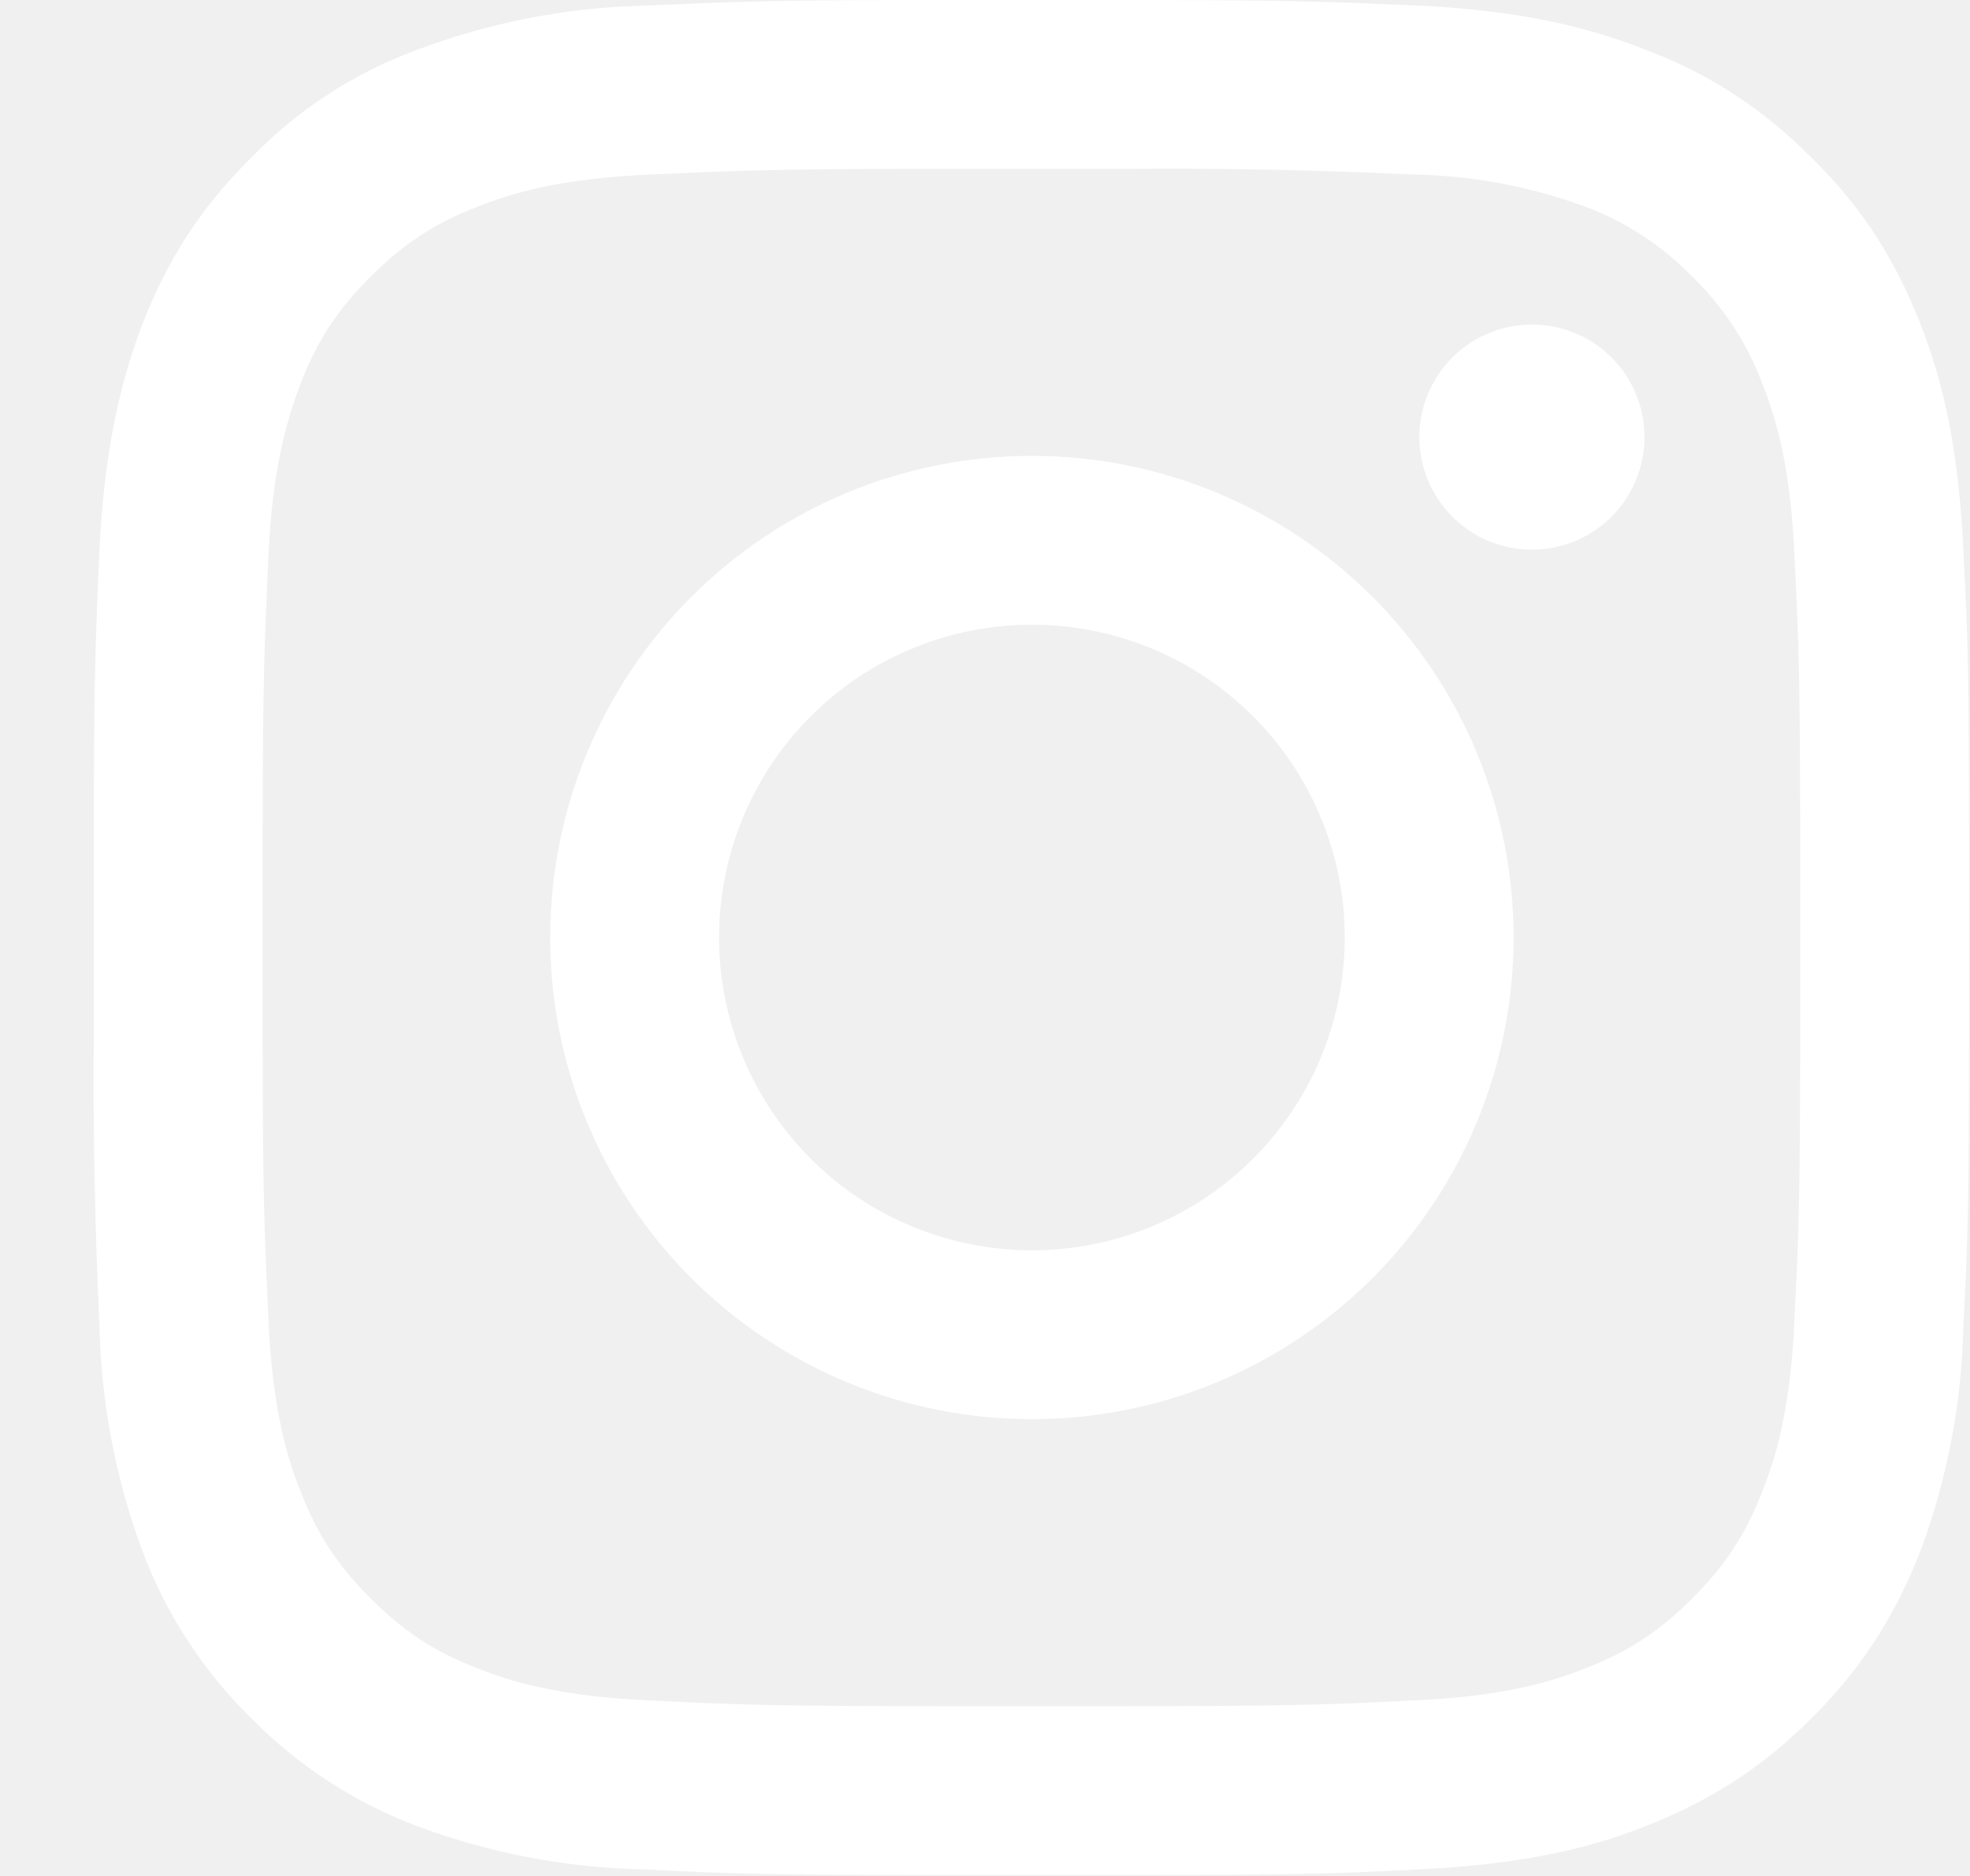
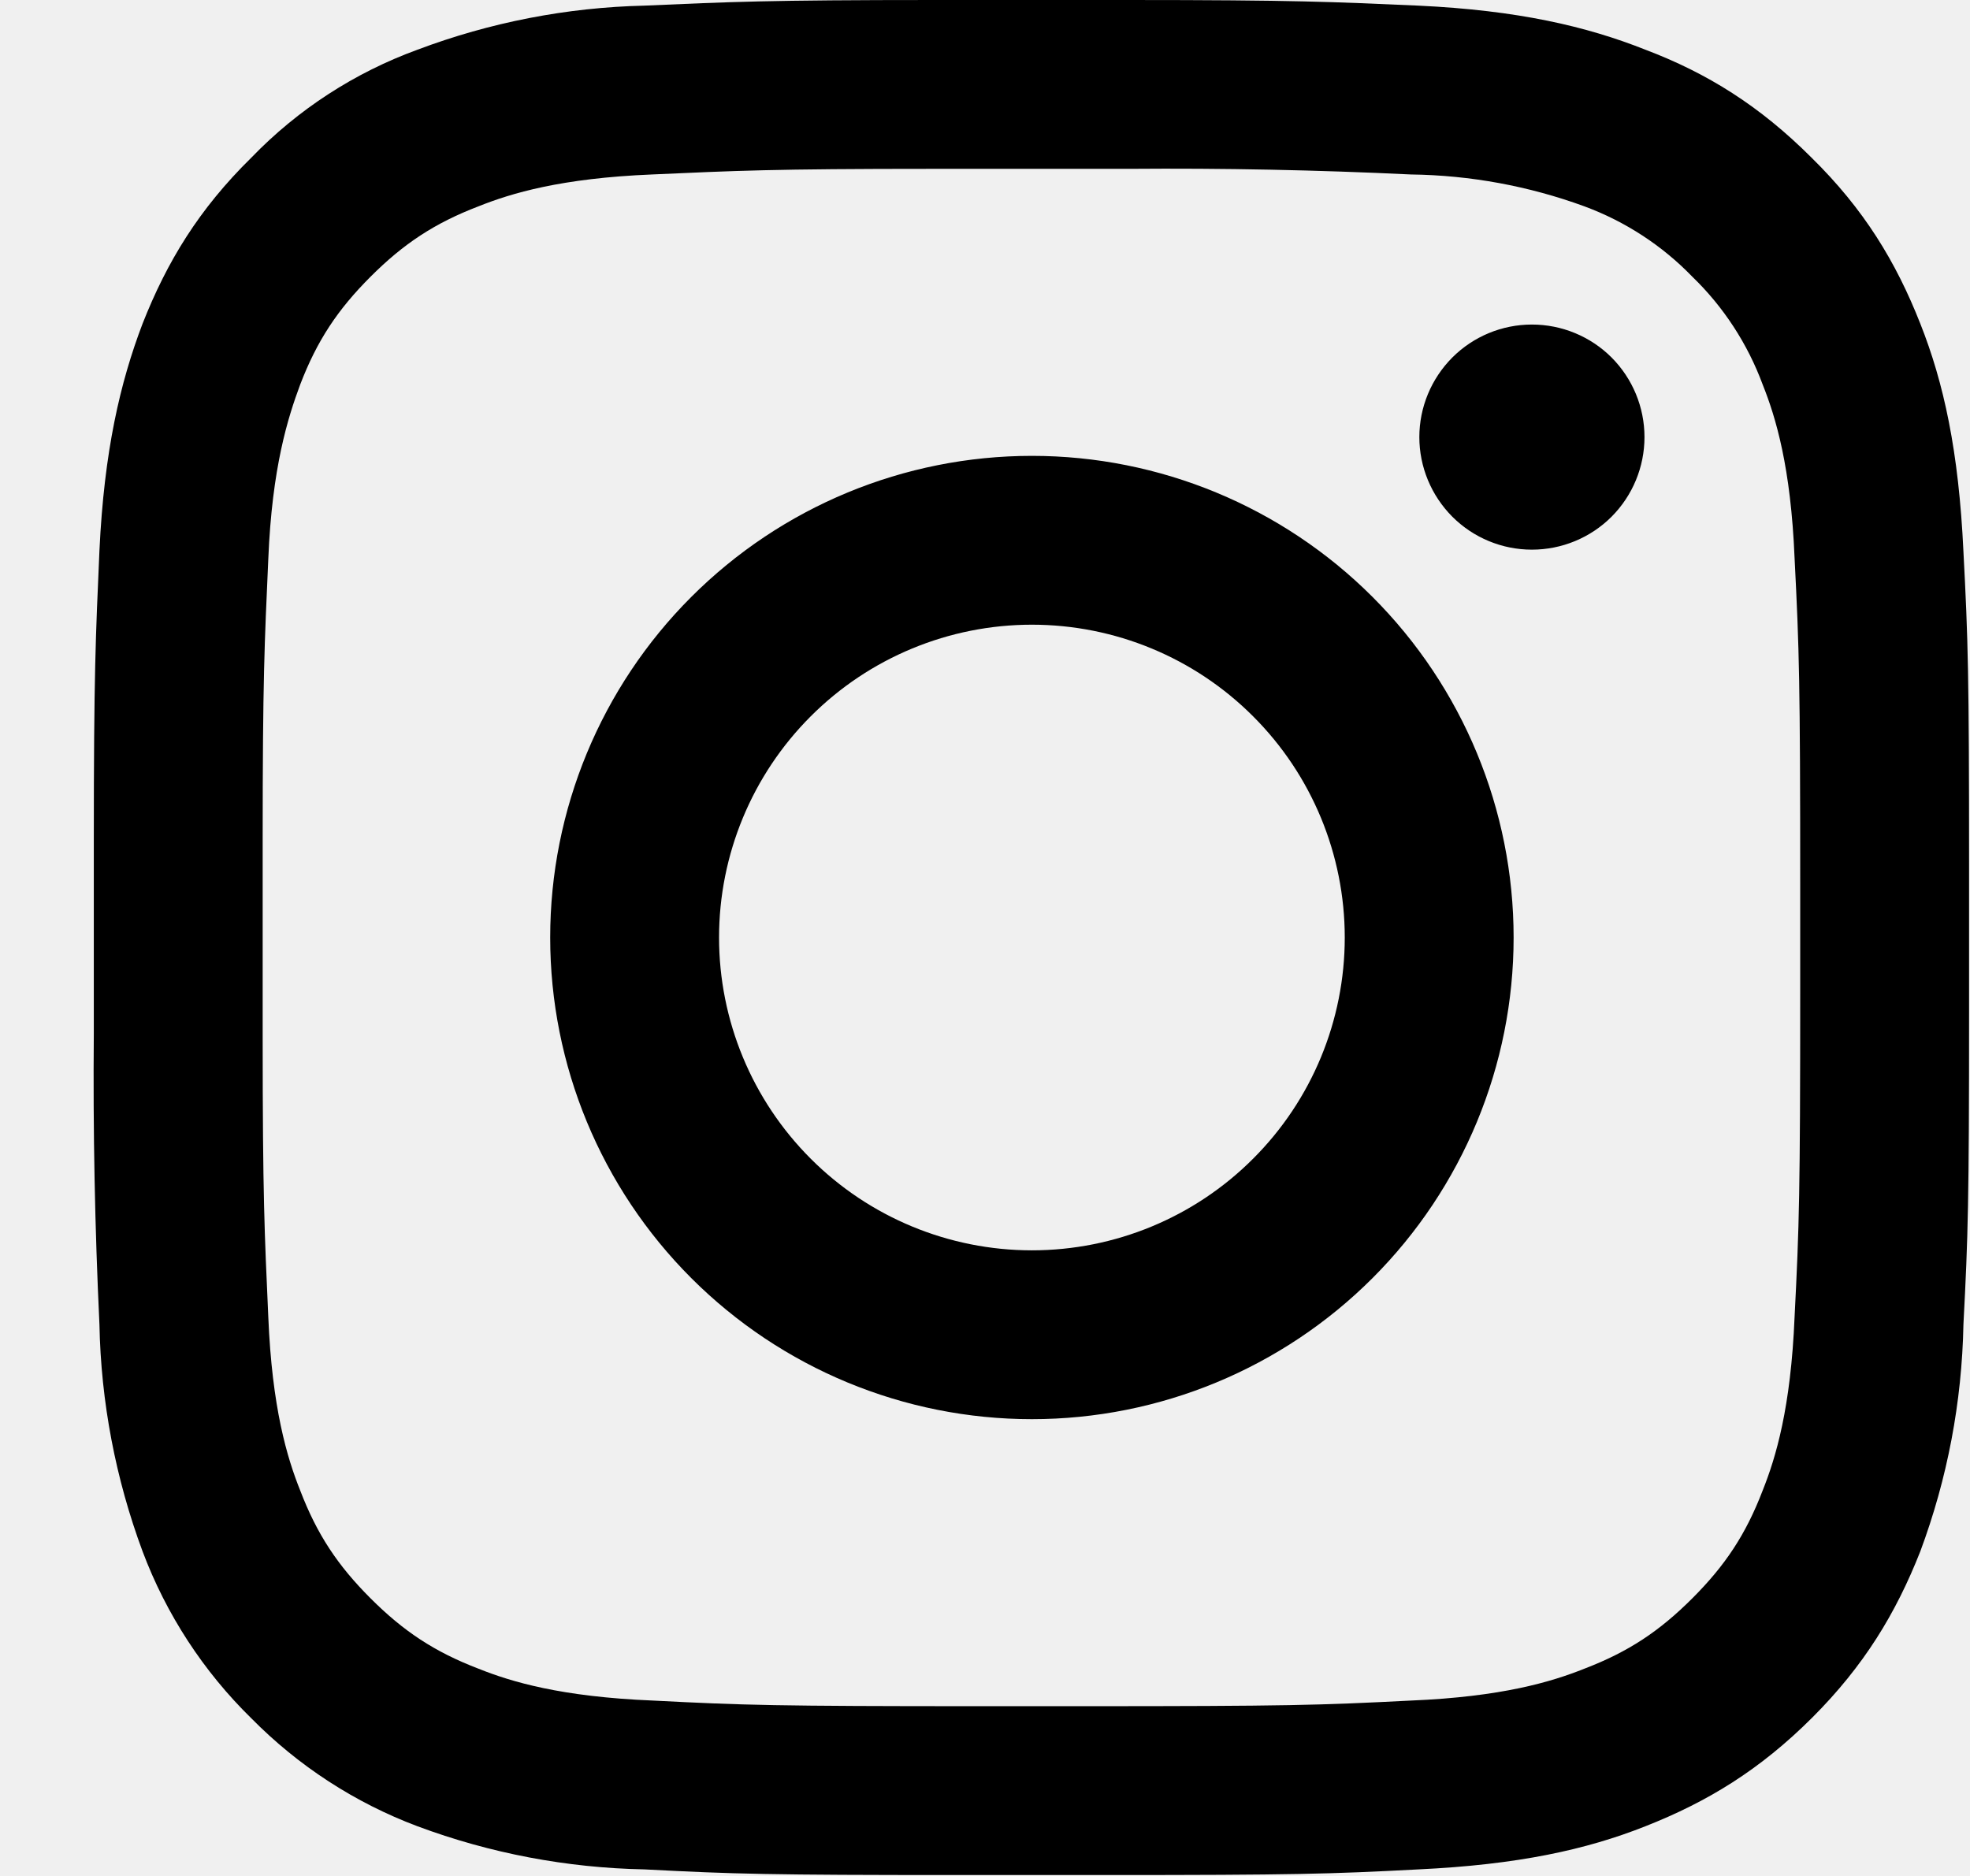
- <svg xmlns="http://www.w3.org/2000/svg" width="21" height="20" viewBox="0 0 21 20" fill="none">
-   <path d="M12.02 0C13.82 0 14.2 0.02 15.12 0.06C16.18 0.11 16.91 0.28 17.54 0.53C18.2 0.78 18.76 1.13 19.31 1.68C19.87 2.23 20.21 2.79 20.47 3.45C20.72 4.08 20.88 4.81 20.93 5.88C20.98 6.83 20.99 7.2 20.99 9.2V10.8C20.99 12.8 20.98 13.17 20.93 14.12C20.914 14.947 20.759 15.765 20.47 16.54C20.21 17.2 19.87 17.76 19.32 18.31C18.76 18.87 18.2 19.21 17.54 19.47C16.91 19.72 16.18 19.88 15.12 19.93C14.17 19.98 13.79 19.99 11.79 19.99H10.2C8.2 19.99 7.83 19.98 6.87 19.93C6.043 19.914 5.225 19.759 4.45 19.47C3.784 19.22 3.18 18.827 2.68 18.32C2.168 17.819 1.772 17.211 1.52 16.54C1.232 15.765 1.076 14.947 1.06 14.12C1.011 13.087 0.991 12.054 1 11.02V8.97C1 7.17 1.02 6.79 1.06 5.87C1.11 4.81 1.28 4.08 1.52 3.45C1.78 2.79 2.12 2.23 2.68 1.68C3.175 1.167 3.781 0.774 4.45 0.53C5.225 0.238 6.043 0.079 6.87 0.06C7.79 0.02 8.17 0 9.97 0H12.02ZM12.04 1.8H9.95C8.22 1.8 7.85 1.82 6.95 1.86C5.98 1.9 5.45 2.06 5.1 2.2C4.63 2.38 4.3 2.6 3.95 2.95C3.6 3.3 3.38 3.63 3.2 4.1C3.07 4.45 2.9 4.98 2.86 5.96C2.82 6.86 2.8 7.22 2.8 8.96V11.04C2.8 12.78 2.82 13.14 2.86 14.04C2.9 15.01 3.06 15.54 3.2 15.89C3.38 16.36 3.6 16.69 3.95 17.04C4.3 17.39 4.63 17.61 5.1 17.79C5.45 17.93 5.98 18.09 6.96 18.13C7.93 18.18 8.28 18.19 10.44 18.19H11.55C13.72 18.19 14.06 18.18 15.04 18.13C16.01 18.09 16.54 17.93 16.89 17.79C17.36 17.61 17.69 17.39 18.04 17.04C18.39 16.69 18.61 16.36 18.79 15.89C18.93 15.54 19.09 15.01 19.13 14.04C19.18 13.06 19.19 12.72 19.19 10.55V9.45C19.19 7.28 19.18 6.93 19.13 5.95C19.09 4.98 18.93 4.45 18.79 4.1C18.629 3.665 18.373 3.272 18.04 2.95C17.718 2.617 17.325 2.361 16.89 2.2C16.297 1.983 15.672 1.868 15.04 1.86C14.041 1.812 13.04 1.792 12.04 1.8ZM11 4.86C12.362 4.86 13.668 5.401 14.631 6.364C15.594 7.327 16.135 8.633 16.135 9.995C16.135 11.357 15.594 12.663 14.631 13.626C13.668 14.589 12.362 15.13 11 15.13C9.638 15.13 8.332 14.589 7.369 13.626C6.406 12.663 5.865 11.357 5.865 9.995C5.865 8.633 6.406 7.327 7.369 6.364C8.332 5.401 9.638 4.86 11 4.86ZM11 6.66C10.116 6.66 9.267 7.011 8.642 7.637C8.017 8.262 7.665 9.111 7.665 9.995C7.665 10.88 8.017 11.728 8.642 12.353C9.267 12.979 10.116 13.33 11 13.33C11.885 13.33 12.733 12.979 13.358 12.353C13.984 11.728 14.335 10.88 14.335 9.995C14.335 9.111 13.984 8.262 13.358 7.637C12.733 7.011 11.885 6.66 11 6.66ZM16.33 3.46C16.648 3.46 16.954 3.586 17.179 3.811C17.404 4.037 17.53 4.342 17.53 4.66C17.53 4.978 17.404 5.283 17.179 5.509C16.954 5.734 16.648 5.86 16.33 5.86C16.012 5.86 15.707 5.734 15.482 5.509C15.257 5.283 15.13 4.978 15.13 4.66C15.13 4.342 15.257 4.037 15.482 3.811C15.707 3.586 16.012 3.46 16.33 3.46Z" fill="white" />
+ <svg xmlns="http://www.w3.org/2000/svg" width="21" height="20" viewBox="0 0 21 20">
+   <path d="M12.02 0C13.82 0 14.2 0.02 15.12 0.06C16.18 0.11 16.91 0.28 17.54 0.53C18.2 0.78 18.76 1.13 19.31 1.68C19.87 2.23 20.21 2.79 20.47 3.45C20.72 4.08 20.88 4.81 20.93 5.88C20.98 6.83 20.99 7.2 20.99 9.2V10.8C20.99 12.8 20.98 13.17 20.93 14.12C20.914 14.947 20.759 15.765 20.47 16.54C20.21 17.2 19.87 17.76 19.32 18.31C18.76 18.87 18.2 19.21 17.54 19.47C16.91 19.72 16.18 19.88 15.12 19.93C14.17 19.98 13.79 19.99 11.79 19.99H10.2C8.2 19.99 7.83 19.98 6.87 19.93C6.043 19.914 5.225 19.759 4.45 19.47C3.784 19.22 3.18 18.827 2.68 18.32C2.168 17.819 1.772 17.211 1.52 16.54C1.232 15.765 1.076 14.947 1.06 14.12C1.011 13.087 0.991 12.054 1 11.02V8.97C1 7.17 1.02 6.79 1.06 5.87C1.11 4.81 1.28 4.08 1.52 3.45C1.78 2.79 2.12 2.23 2.68 1.68C3.175 1.167 3.781 0.774 4.45 0.53C5.225 0.238 6.043 0.079 6.87 0.06C7.79 0.02 8.17 0 9.97 0H12.02ZM12.04 1.8H9.95C8.22 1.8 7.85 1.82 6.95 1.86C5.98 1.9 5.45 2.06 5.1 2.2C4.63 2.38 4.3 2.6 3.95 2.95C3.6 3.3 3.38 3.63 3.2 4.1C3.07 4.45 2.9 4.98 2.86 5.96C2.82 6.86 2.8 7.22 2.8 8.96V11.04C2.8 12.78 2.82 13.14 2.86 14.04C2.9 15.01 3.06 15.54 3.2 15.89C3.38 16.36 3.6 16.69 3.95 17.04C4.3 17.39 4.63 17.61 5.1 17.79C5.45 17.93 5.98 18.09 6.96 18.13C7.93 18.18 8.28 18.19 10.44 18.19H11.55C13.72 18.19 14.06 18.18 15.04 18.13C16.01 18.09 16.54 17.93 16.89 17.79C17.36 17.61 17.69 17.39 18.04 17.04C18.39 16.69 18.61 16.36 18.79 15.89C18.93 15.54 19.09 15.01 19.13 14.04C19.18 13.06 19.19 12.72 19.19 10.55V9.45C19.19 7.28 19.18 6.93 19.13 5.95C19.09 4.98 18.93 4.45 18.79 4.1C18.629 3.665 18.373 3.272 18.04 2.95C17.718 2.617 17.325 2.361 16.89 2.2C16.297 1.983 15.672 1.868 15.04 1.86C14.041 1.812 13.04 1.792 12.04 1.8ZM11 4.86C12.362 4.86 13.668 5.401 14.631 6.364C15.594 7.327 16.135 8.633 16.135 9.995C16.135 11.357 15.594 12.663 14.631 13.626C13.668 14.589 12.362 15.13 11 15.13C9.638 15.13 8.332 14.589 7.369 13.626C6.406 12.663 5.865 11.357 5.865 9.995C5.865 8.633 6.406 7.327 7.369 6.364C8.332 5.401 9.638 4.86 11 4.86ZM11 6.66C10.116 6.66 9.267 7.011 8.642 7.637C8.017 8.262 7.665 9.111 7.665 9.995C7.665 10.88 8.017 11.728 8.642 12.353C9.267 12.979 10.116 13.33 11 13.33C11.885 13.33 12.733 12.979 13.358 12.353C13.984 11.728 14.335 10.88 14.335 9.995C14.335 9.111 13.984 8.262 13.358 7.637C12.733 7.011 11.885 6.66 11 6.66ZM16.33 3.46C16.648 3.46 16.954 3.586 17.179 3.811C17.404 4.037 17.53 4.342 17.53 4.66C17.53 4.978 17.404 5.283 17.179 5.509C16.954 5.734 16.648 5.86 16.33 5.86C16.012 5.86 15.707 5.734 15.482 5.509C15.257 5.283 15.13 4.978 15.13 4.66C15.13 4.342 15.257 4.037 15.482 3.811C15.707 3.586 16.012 3.46 16.33 3.46Z" />
</svg>
